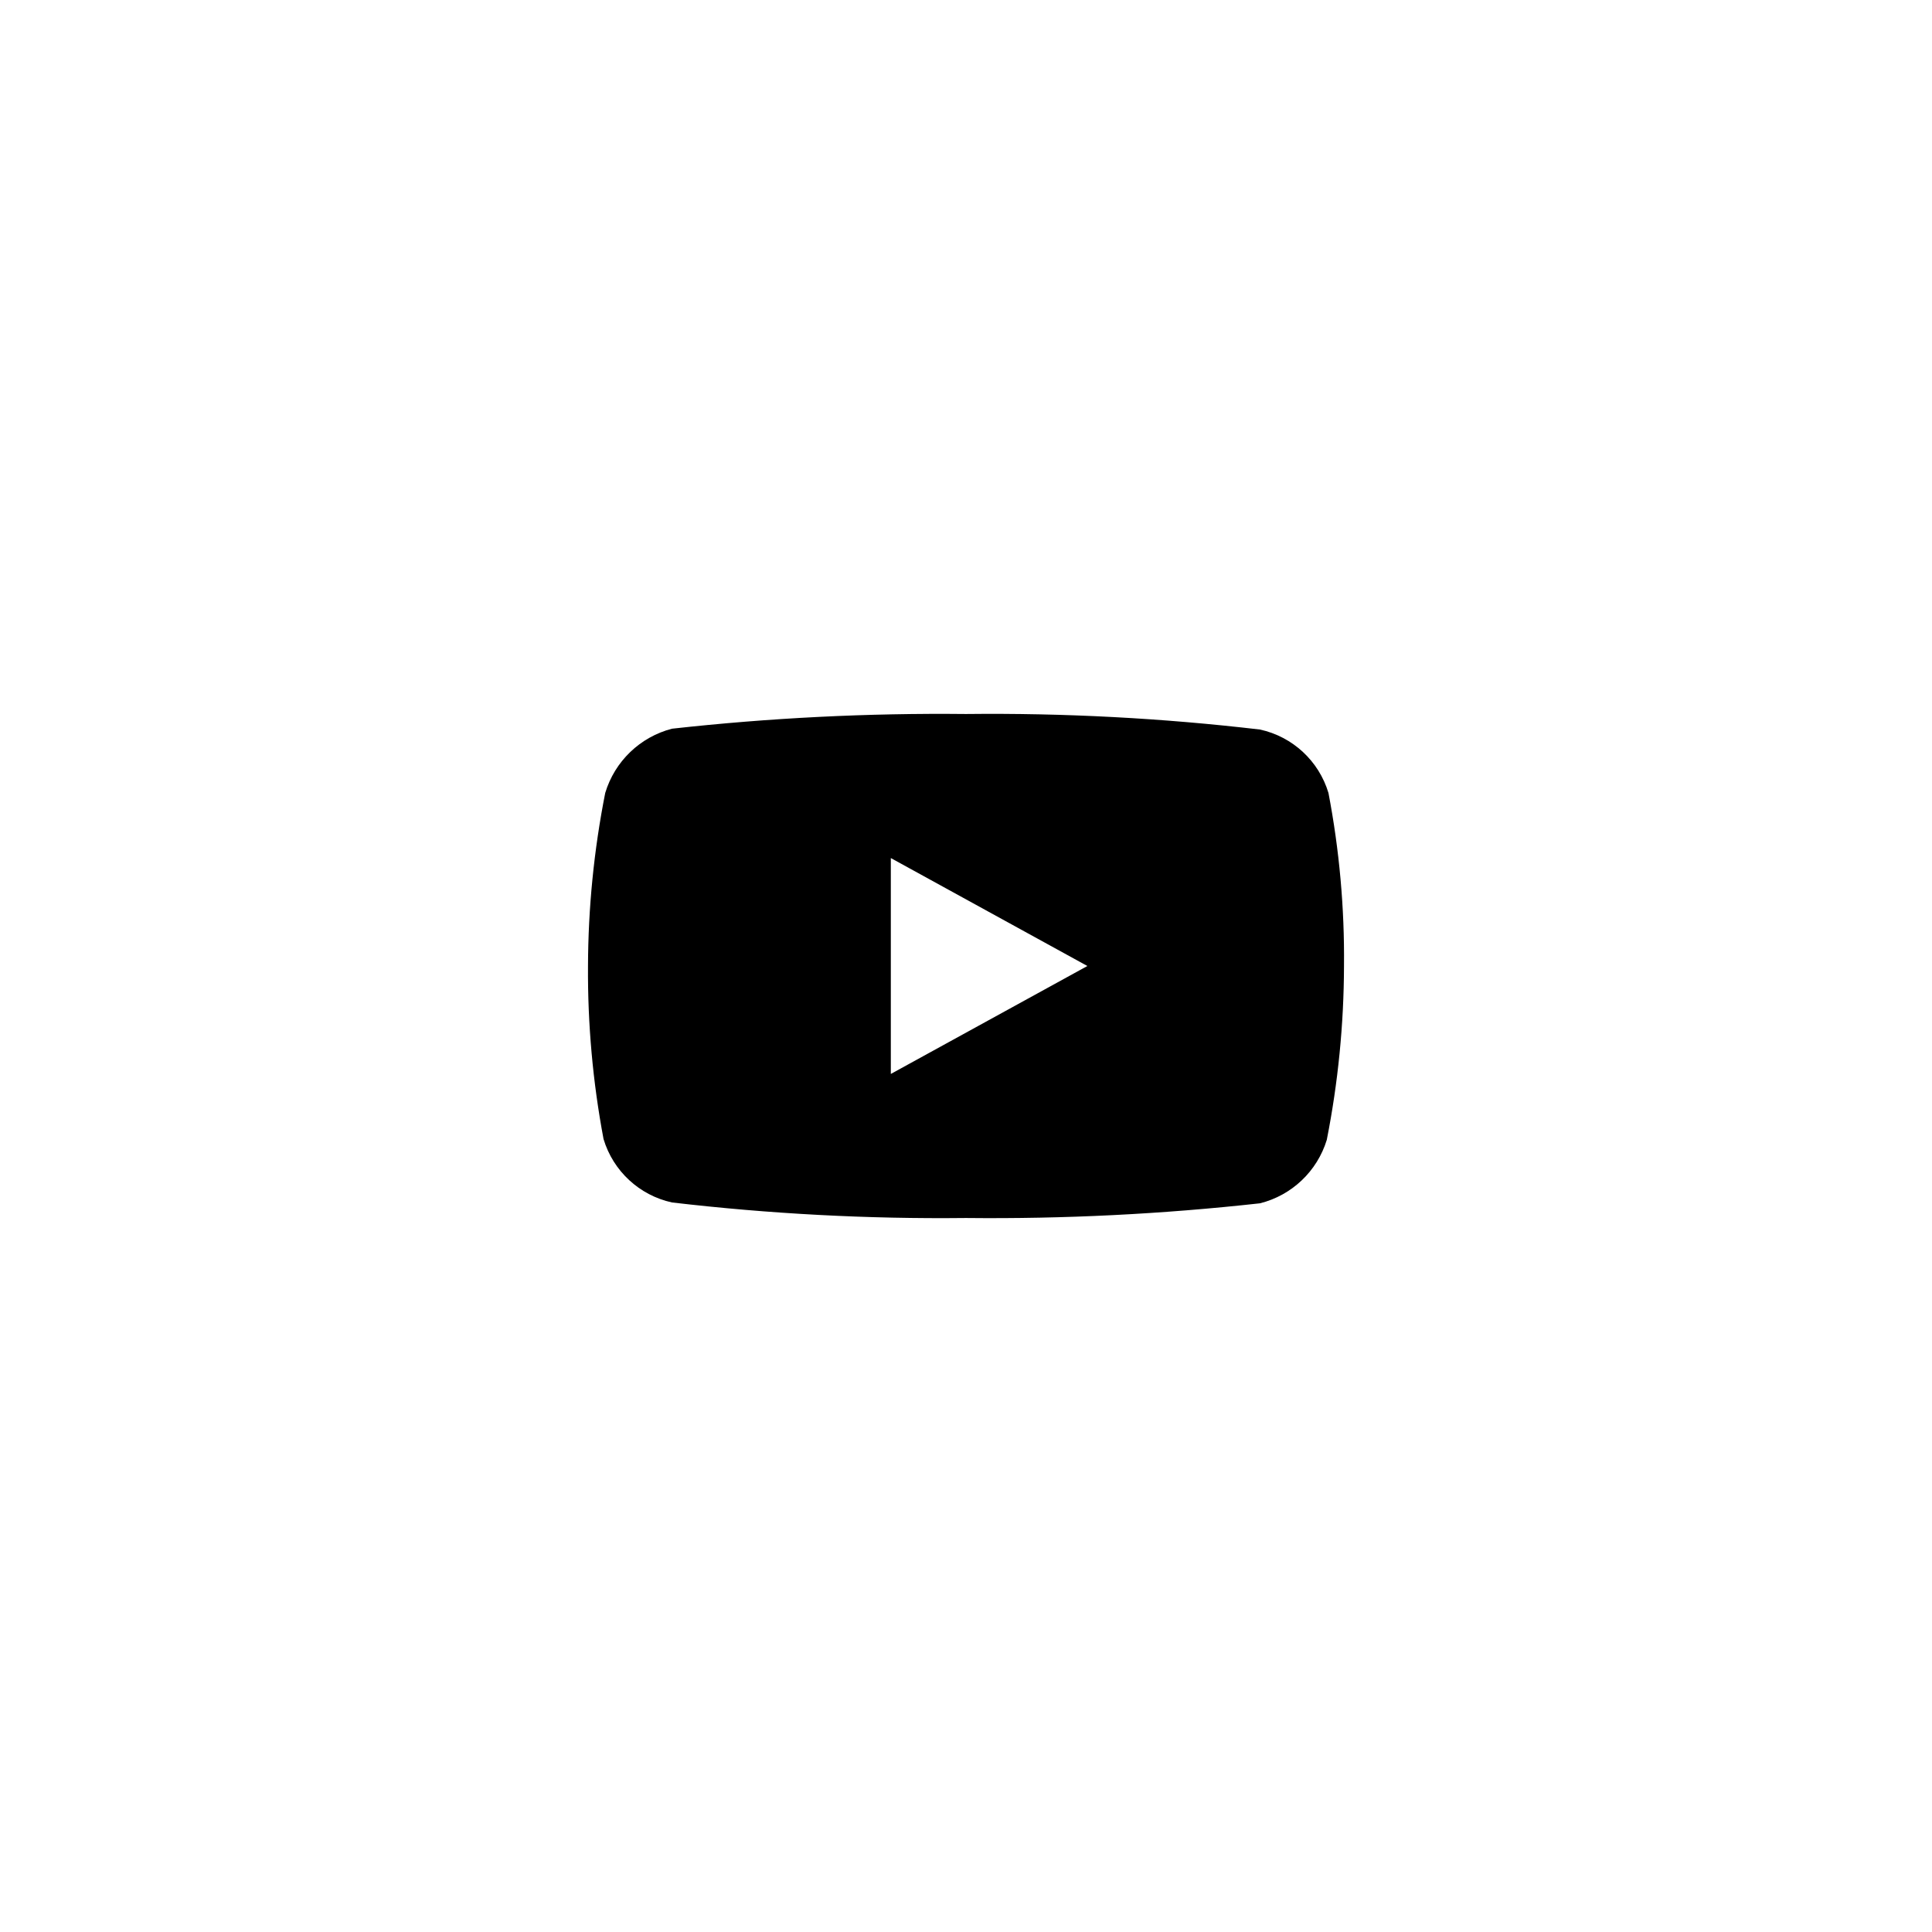
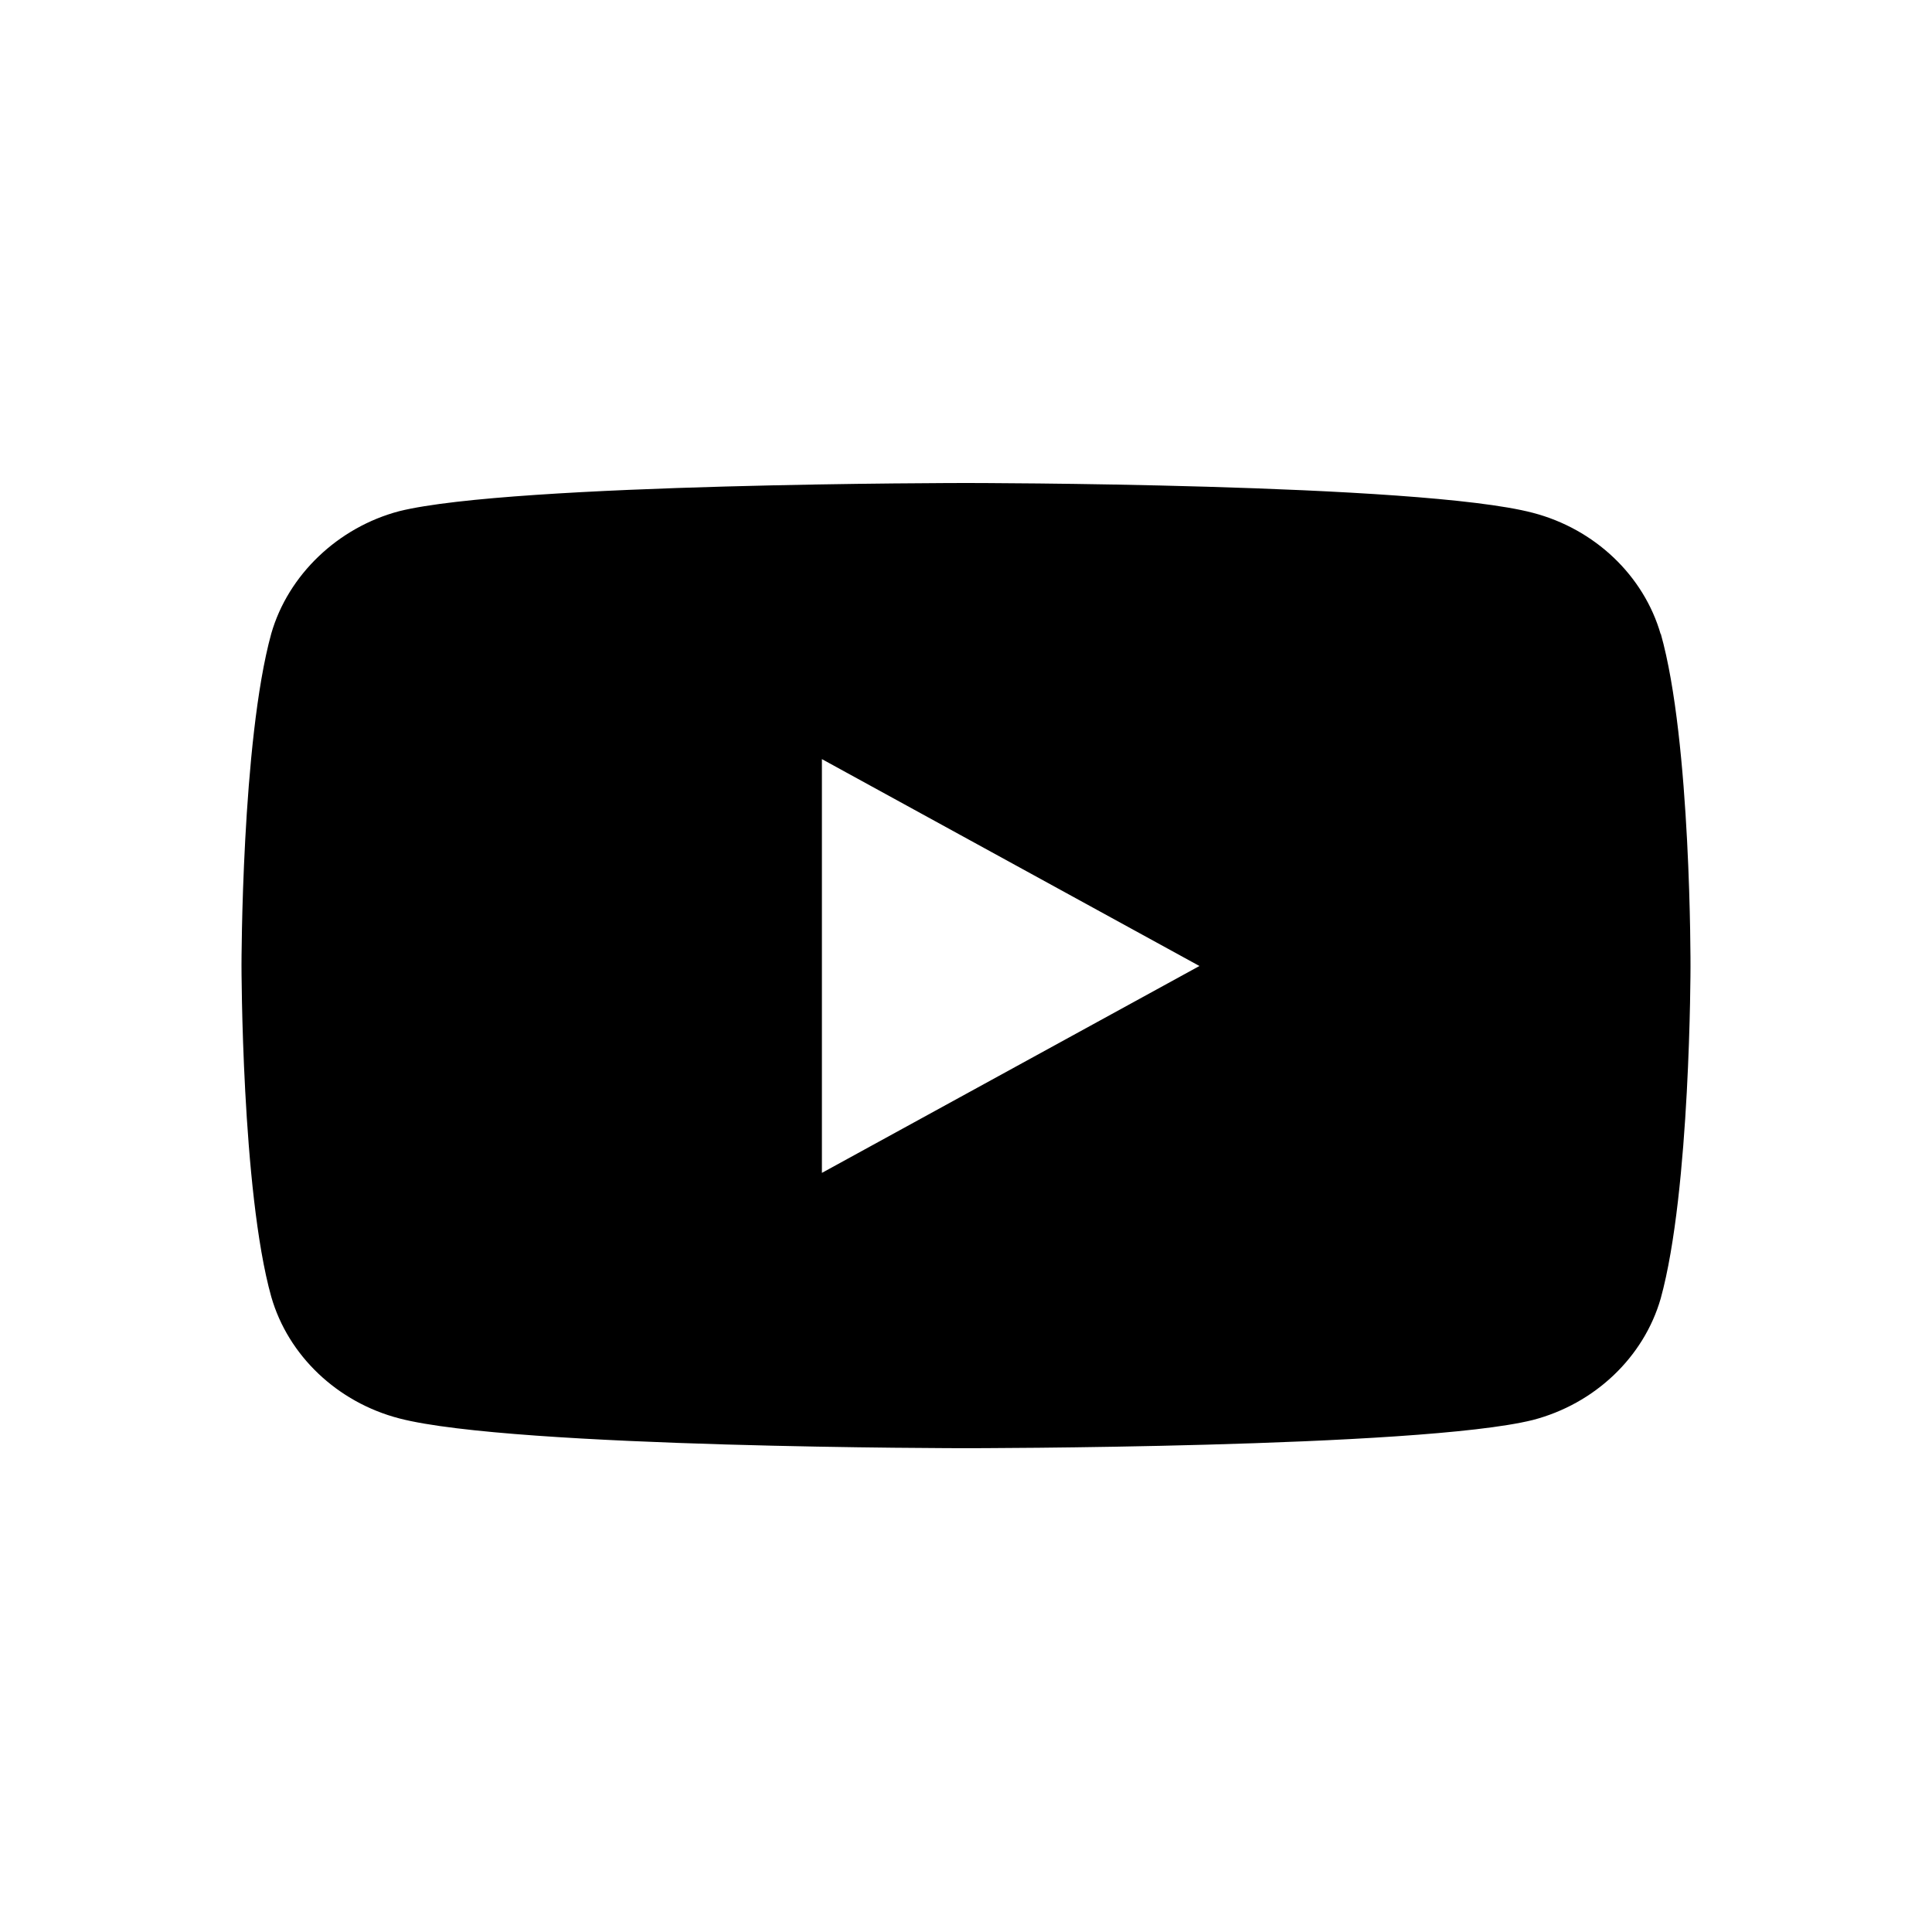
- <svg xmlns="http://www.w3.org/2000/svg" height="46" viewBox="0 0 46 46" width="46">
-   <path d="M31.63,18.88A2.19,2.19,0,0,0,30,17.37,54.83,54.83,0,0,0,23,17a57.93,57.93,0,0,0-7,.35,2.25,2.25,0,0,0-1.59,1.53A21.58,21.58,0,0,0,14,23a21.47,21.47,0,0,0,.37,4.12A2.19,2.19,0,0,0,16,28.63,54.91,54.91,0,0,0,23,29a57.93,57.93,0,0,0,7-.35,2.23,2.23,0,0,0,1.59-1.51A21.67,21.67,0,0,0,32,23,20.83,20.83,0,0,0,31.63,18.88ZM21.21,25.57V20.43L25.89,23Z" />
+ <svg xmlns="http://www.w3.org/2000/svg" id="uuid-940485ba-8ca5-48fe-981e-61d4e903427d" viewBox="0 0 24 24">
+   <path d="M20.63,7.88c-.21-.73-.82-1.31-1.59-1.51-1.41-.37-7.04-.37-7.04-.37,0,0-5.63,0-7.04.35-.76.2-1.38.79-1.59,1.52-.37,1.34-.37,4.12-.37,4.12,0,0,0,2.8.37,4.12.21.73.82,1.31,1.59,1.51,1.42.37,7.04.37,7.04.37,0,0,5.63,0,7.04-.35.77-.2,1.38-.78,1.59-1.51.37-1.34.37-4.12.37-4.12,0,0,.01-2.8-.37-4.14ZM10.21,14.57v-5.14l4.69,2.57-4.69,2.57Z" />
</svg>
